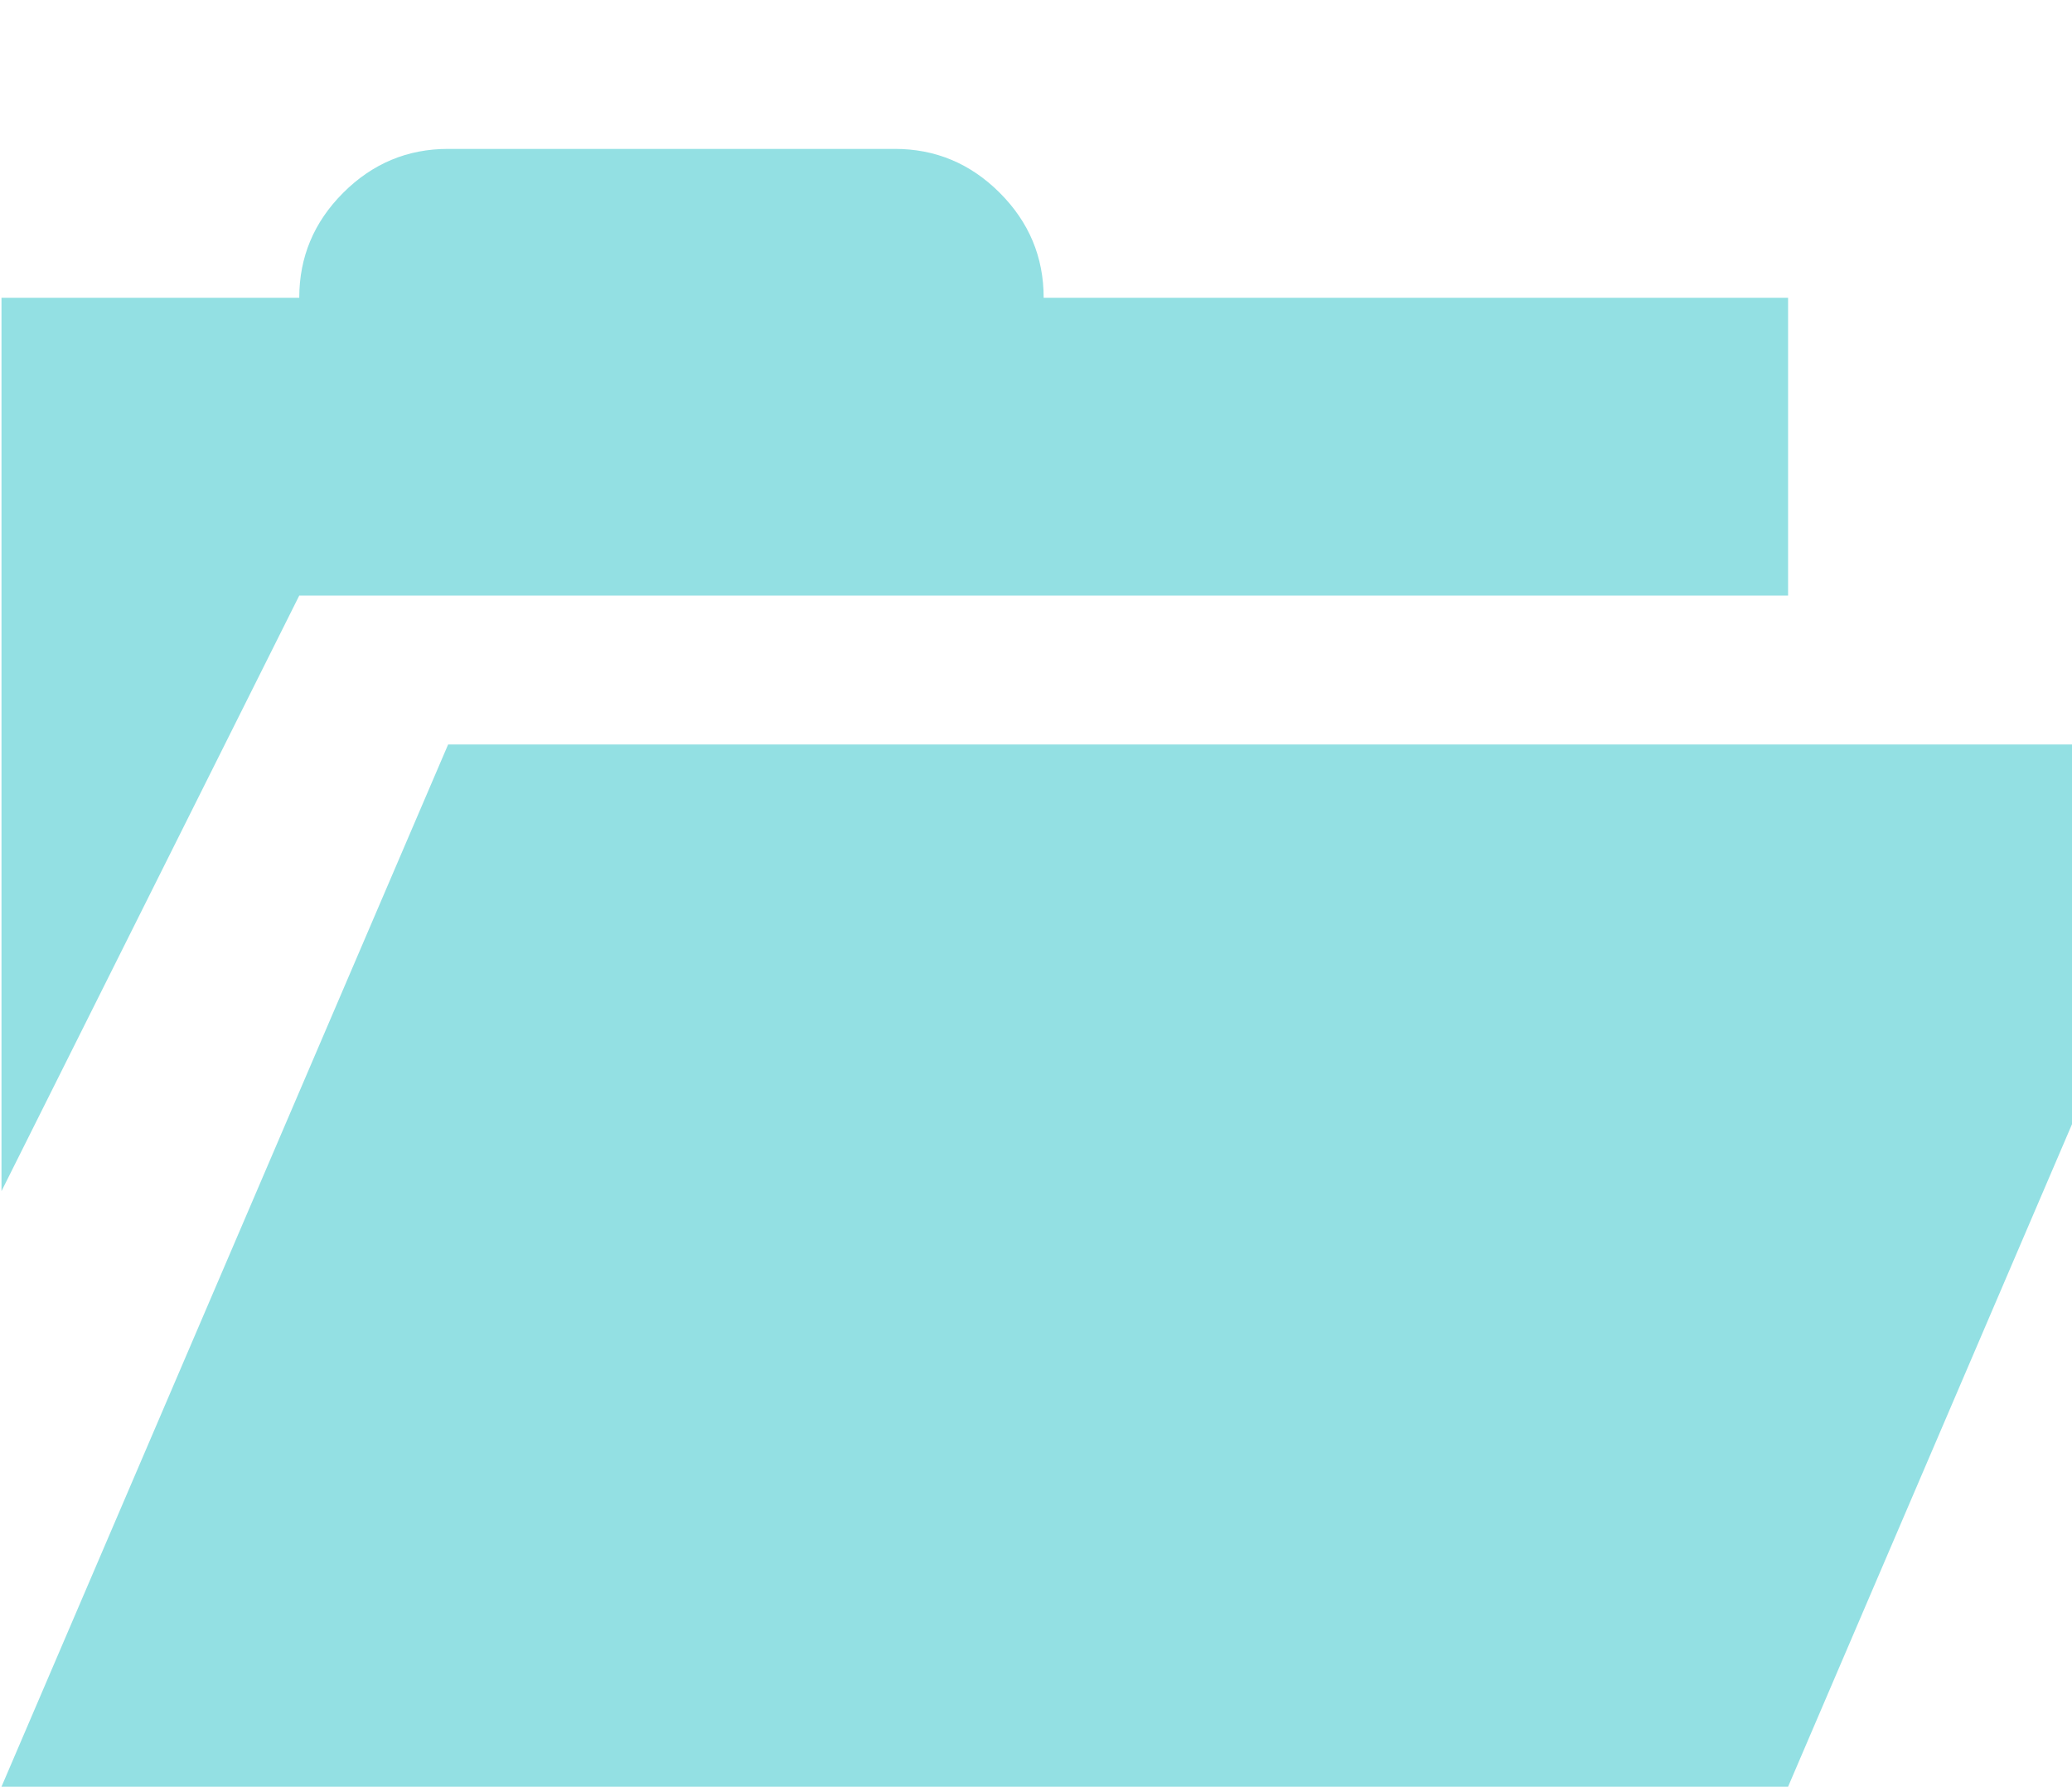
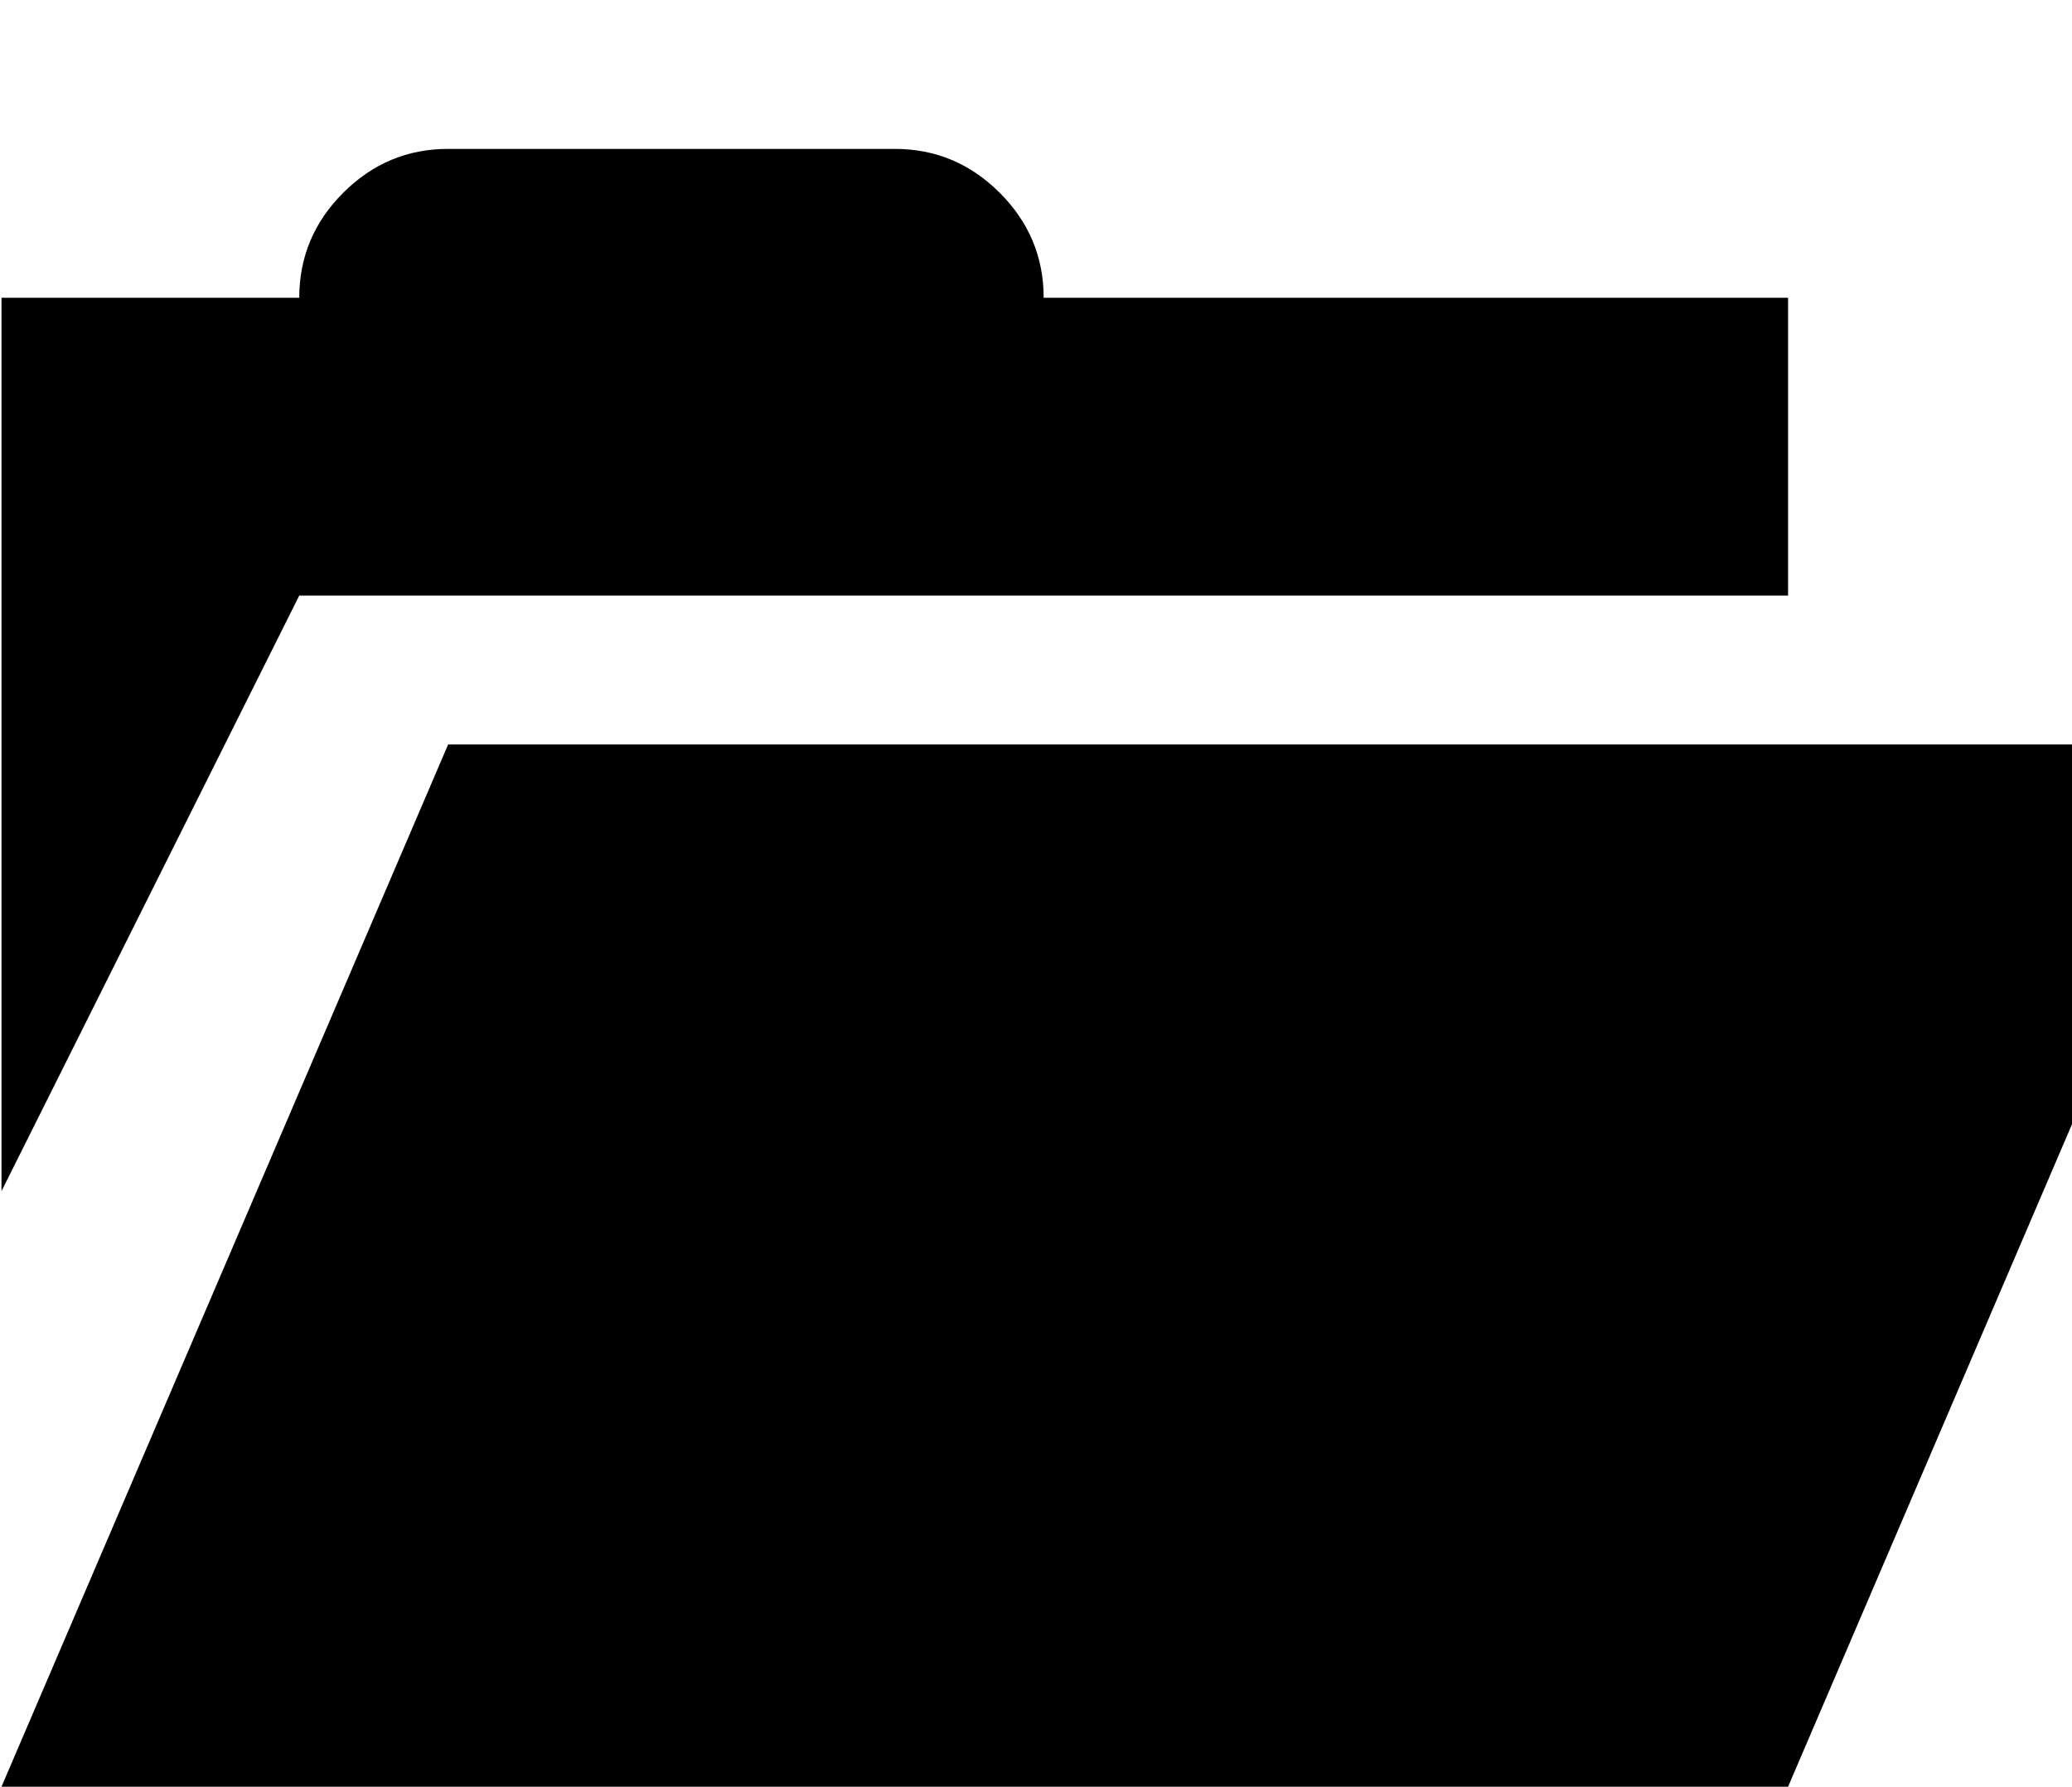
<svg xmlns="http://www.w3.org/2000/svg" width="18.556px" height="16px" version="1.1">
  <g transform="scale(0.88889, 0.88889)">
    <g transform="scale(0.015, 0.015)">
      <g transform="translate(0, 1200)">
        <g transform="scale(1, -1)">
-           <path d="M1 0l300 700h1200l-300 -700h-1200zM1 400v600h200q0 41 29.5 70.5t70.5 29.5h300q41 0 70.5 -29.5t29.5 -70.5h500v-200h-1000z" fill="#93E0E3" />
+           <path d="M1 0l300 700h1200l-300 -700h-1200zM1 400v600h200q0 41 29.5 70.5t70.5 29.5h300q41 0 70.5 -29.5t29.5 -70.5h500v-200h-1000z" fill="#b93E0E3" />
        </g>
      </g>
    </g>
  </g>
</svg>
